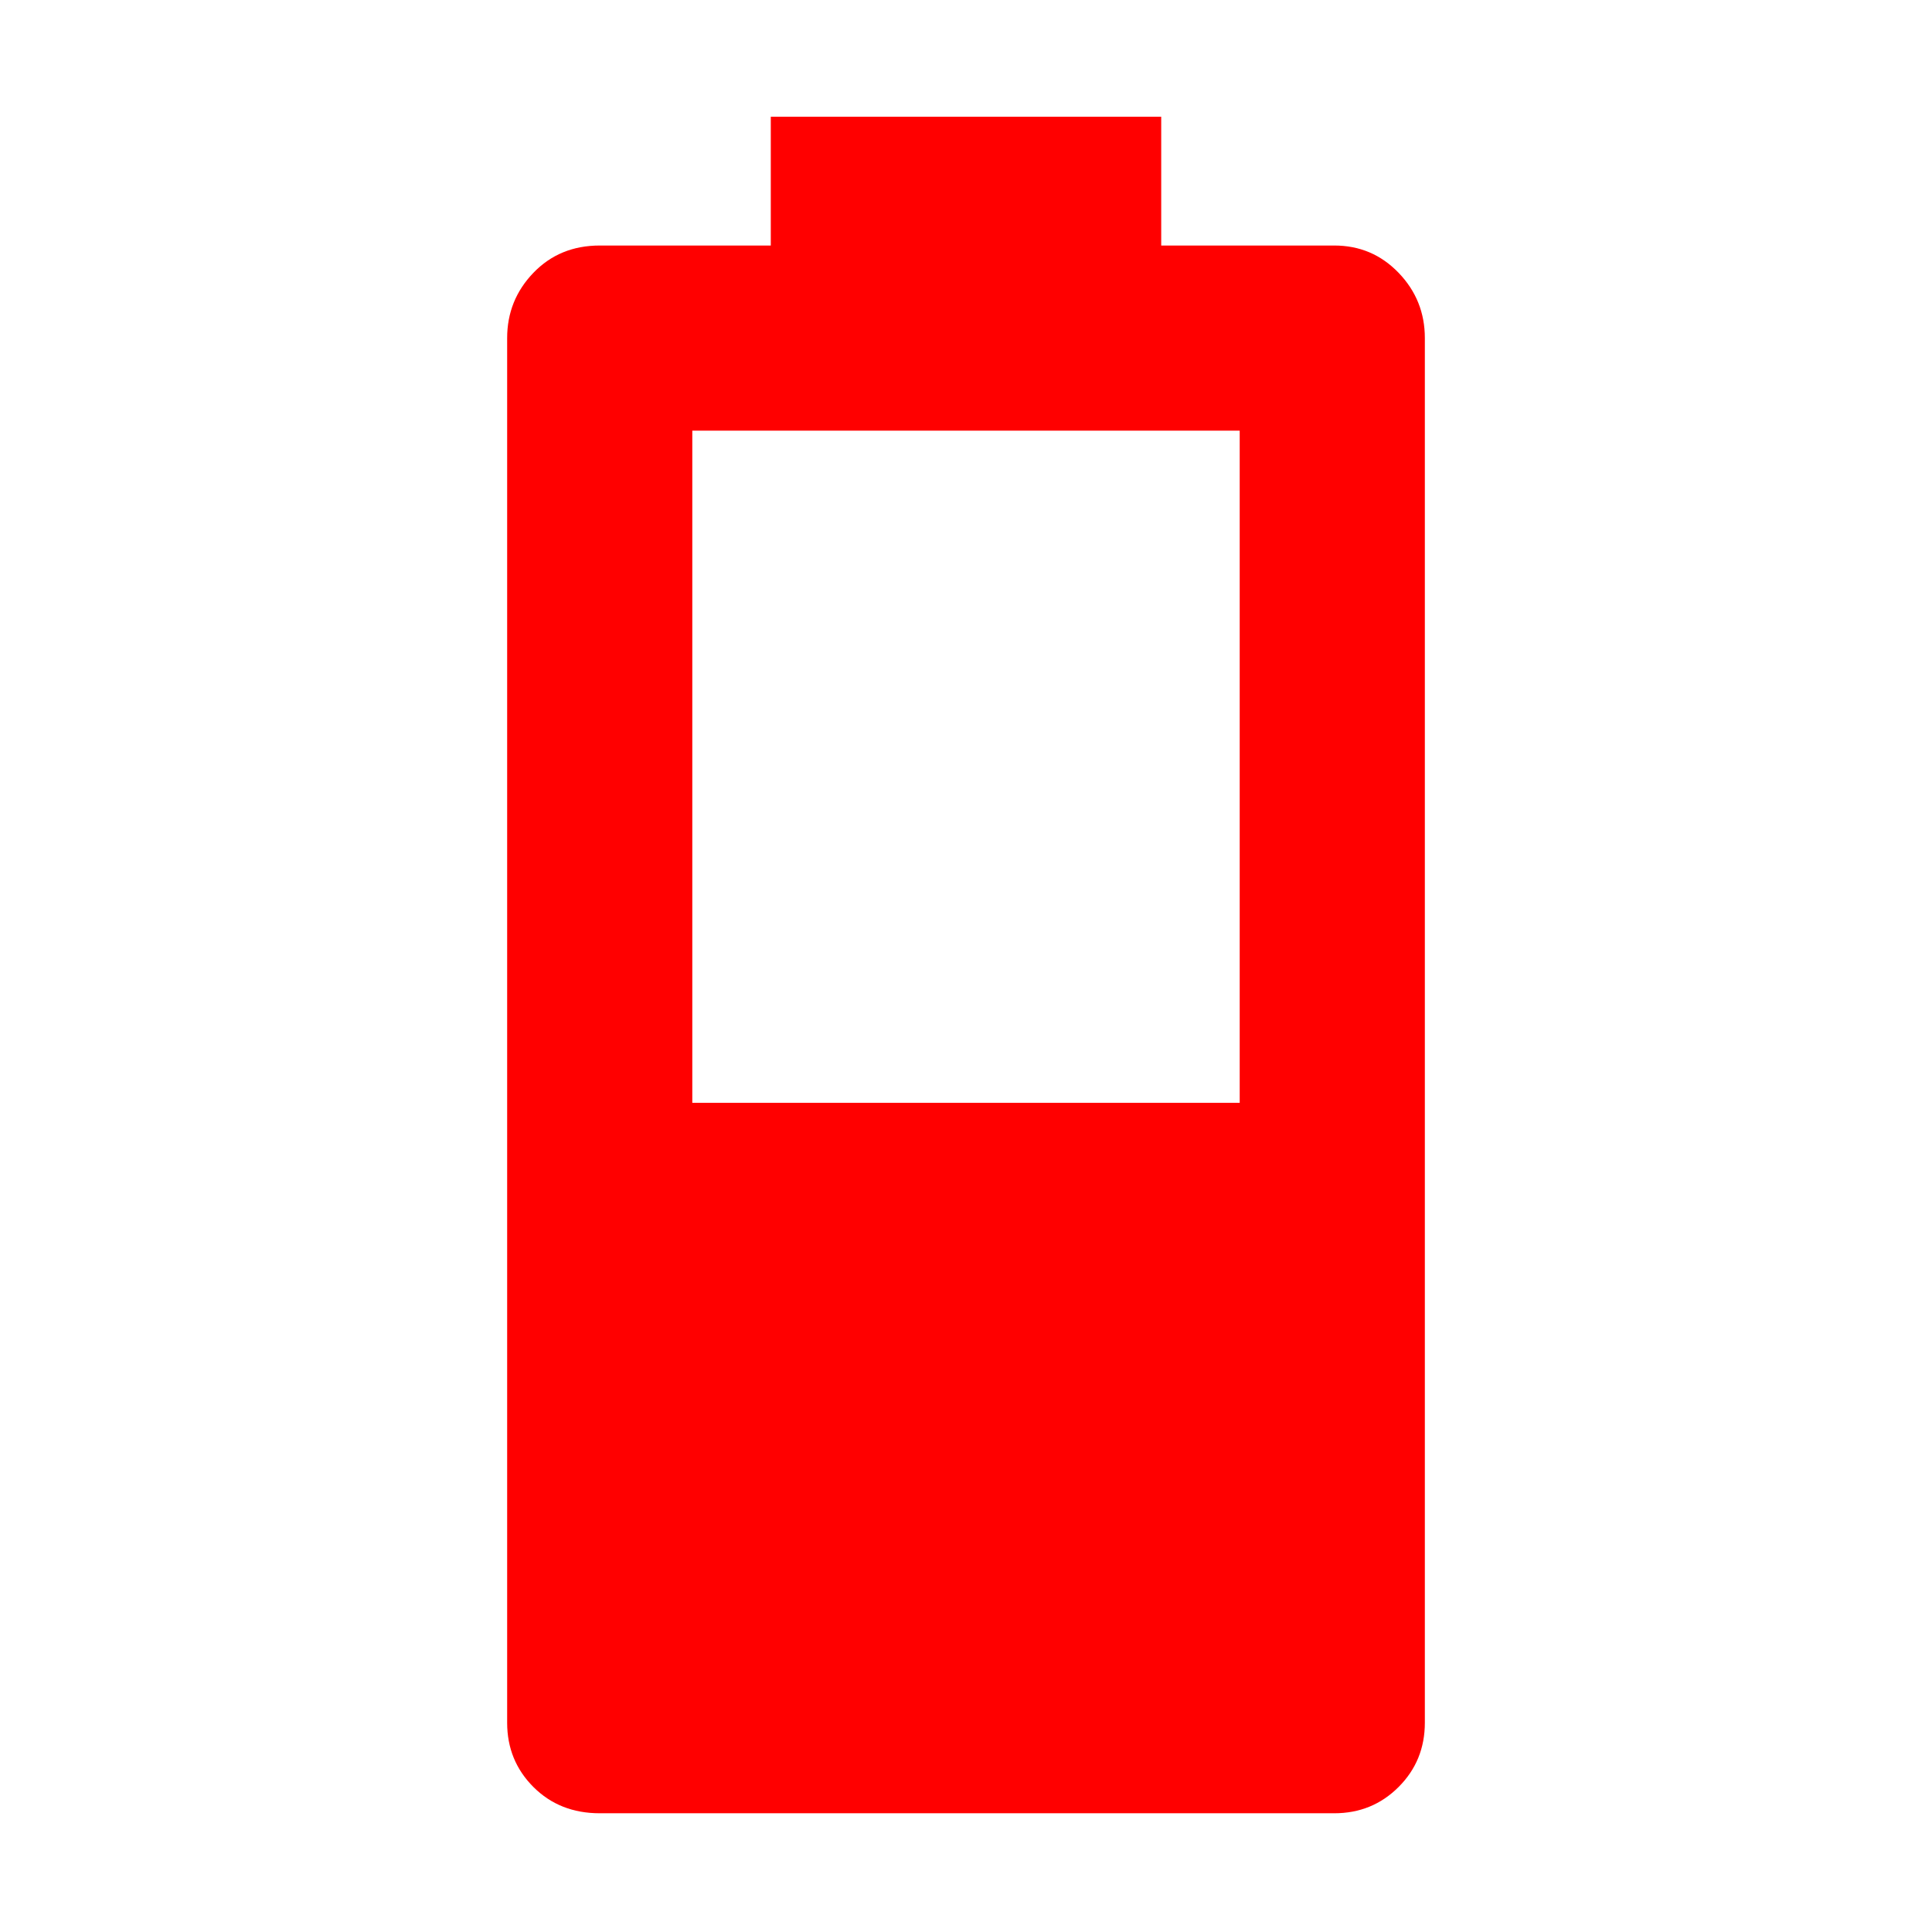
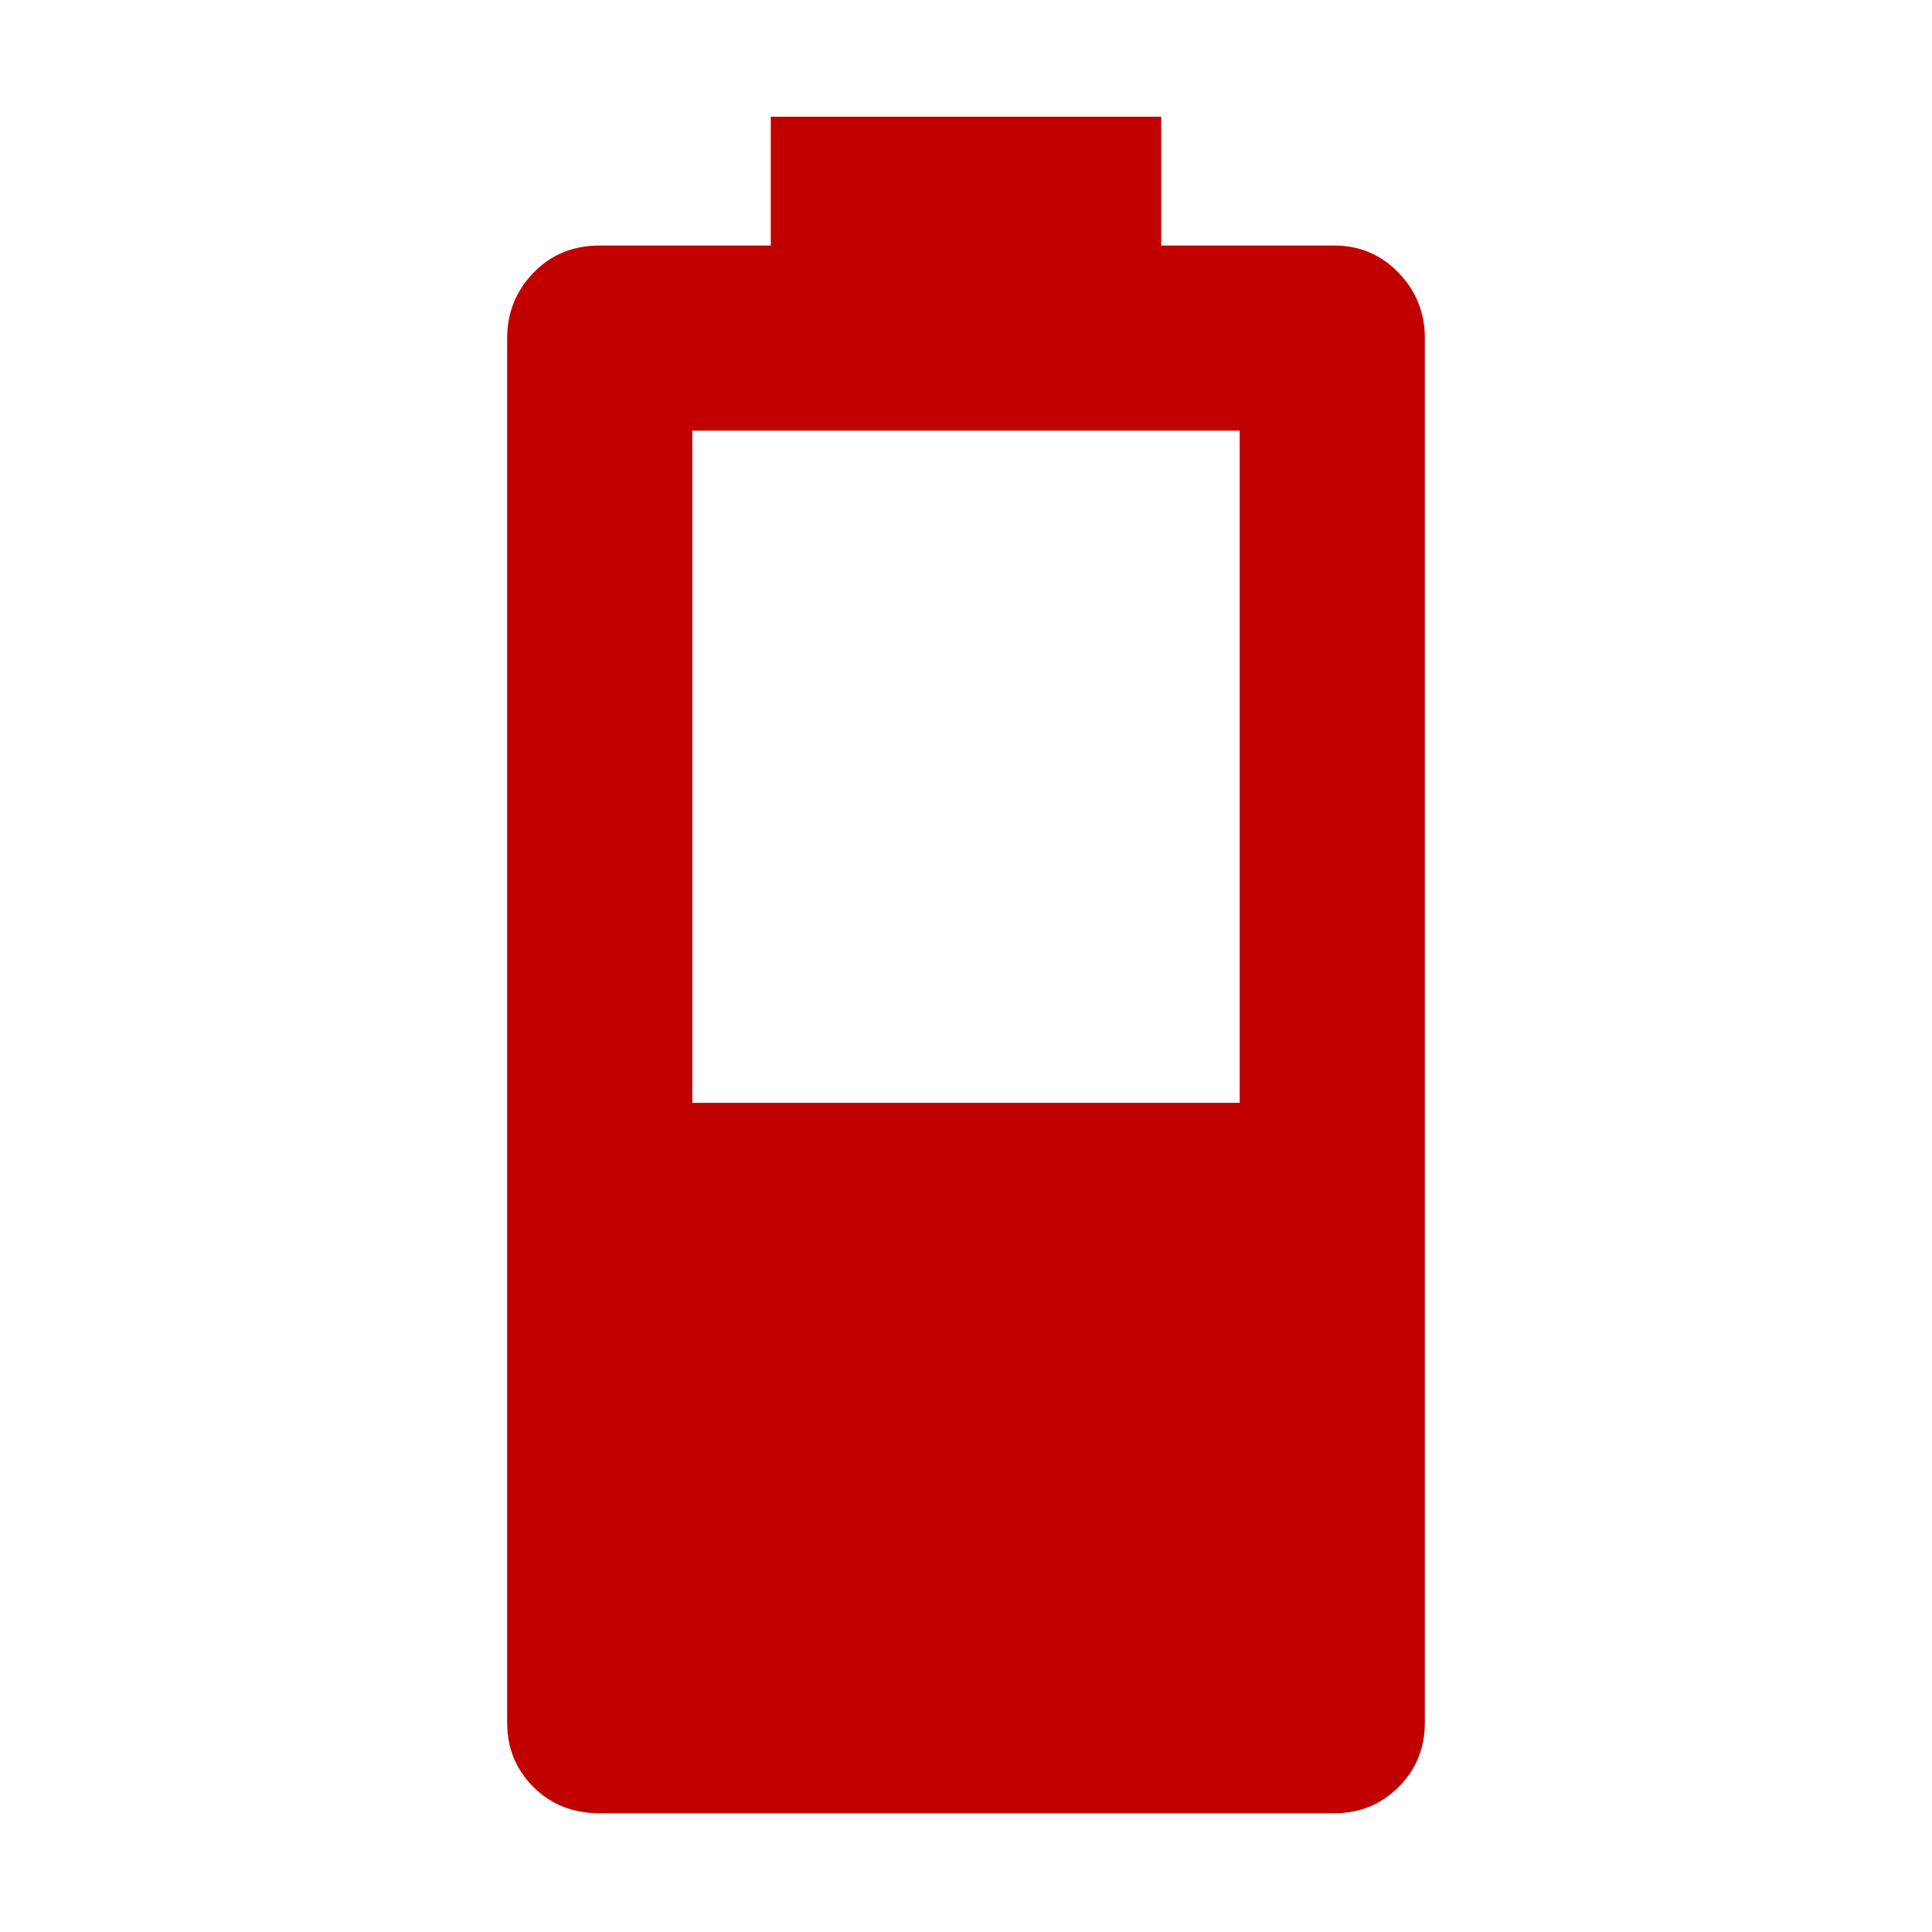
- <svg xmlns="http://www.w3.org/2000/svg" height="24px" viewBox="0 -960 960 960" width="24px" fill="red">
+ <svg xmlns="http://www.w3.org/2000/svg" height="24px" viewBox="0 -960 960 960" width="24px" fill="#C10000">
  <path d="M298-59q-19.9 0-32.95-13.05Q252-85.1 252-104v-688q0-18.9 13.05-32.45Q278.1-838 298-838h85v-64h194v64h86q18.9 0 31.95 13.55T708-792v688q0 18.9-13.05 31.95T663-59H298Zm46-353h272v-334H344v334Z" />
</svg>
